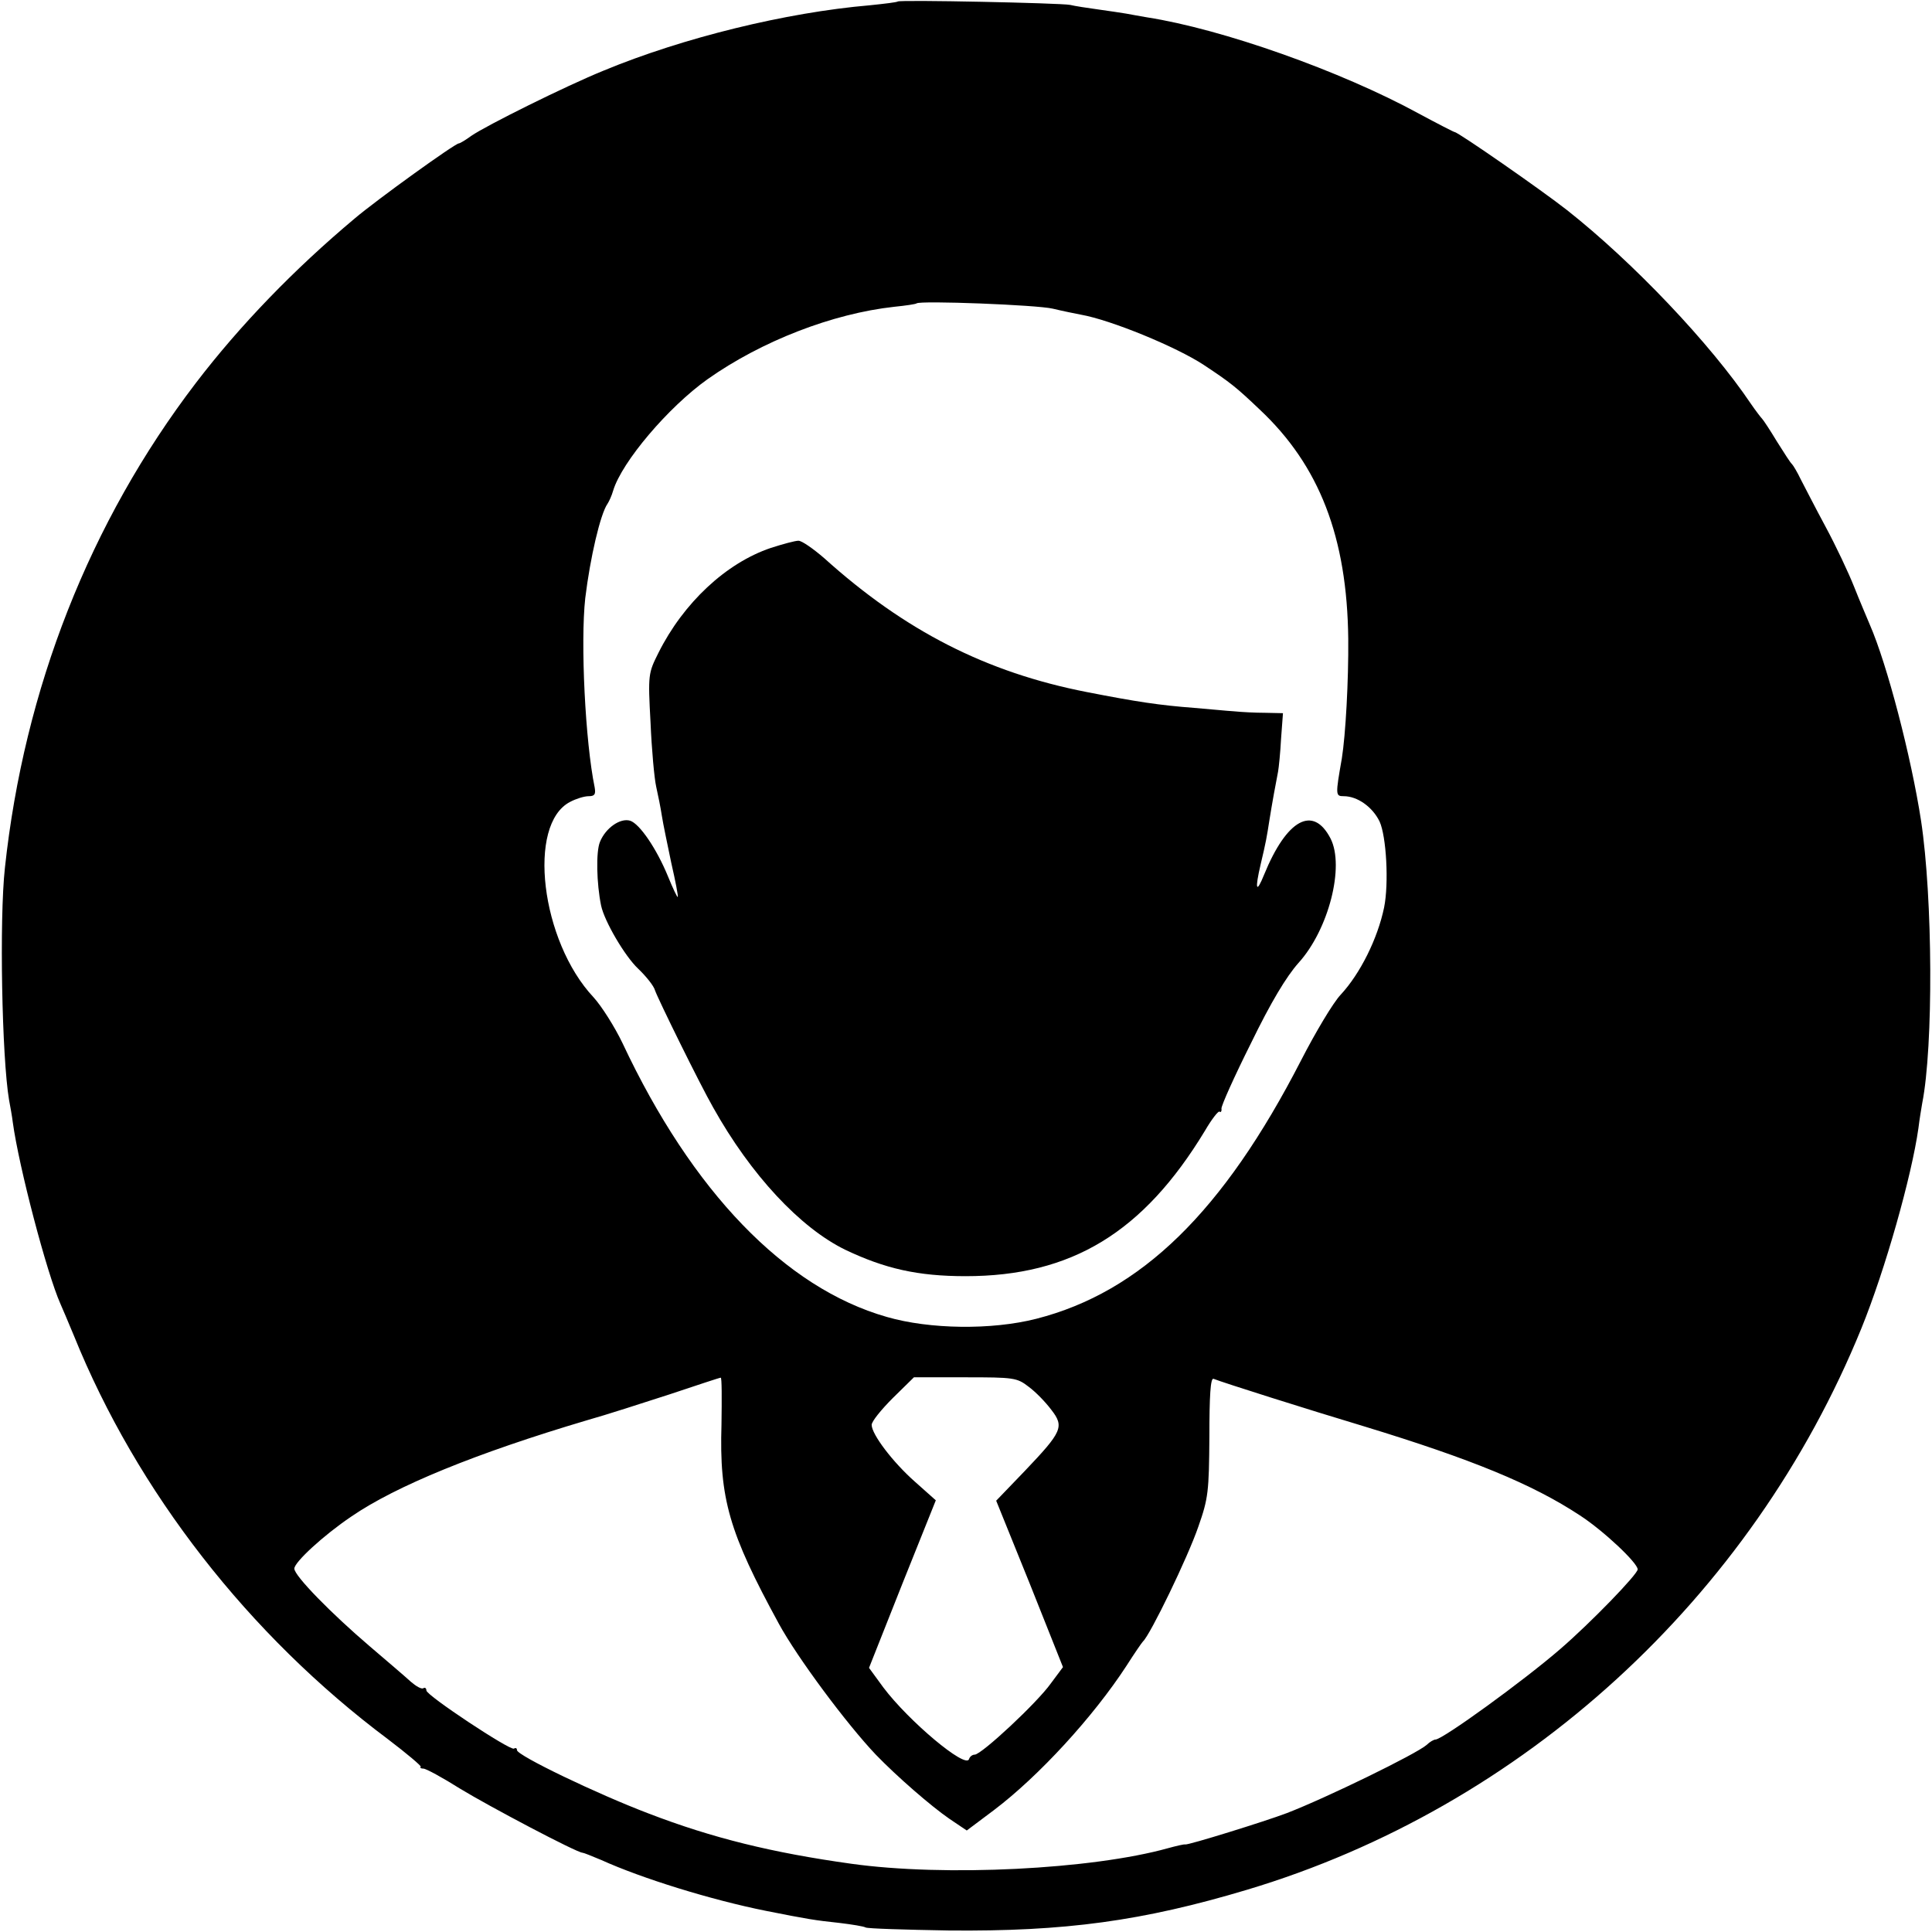
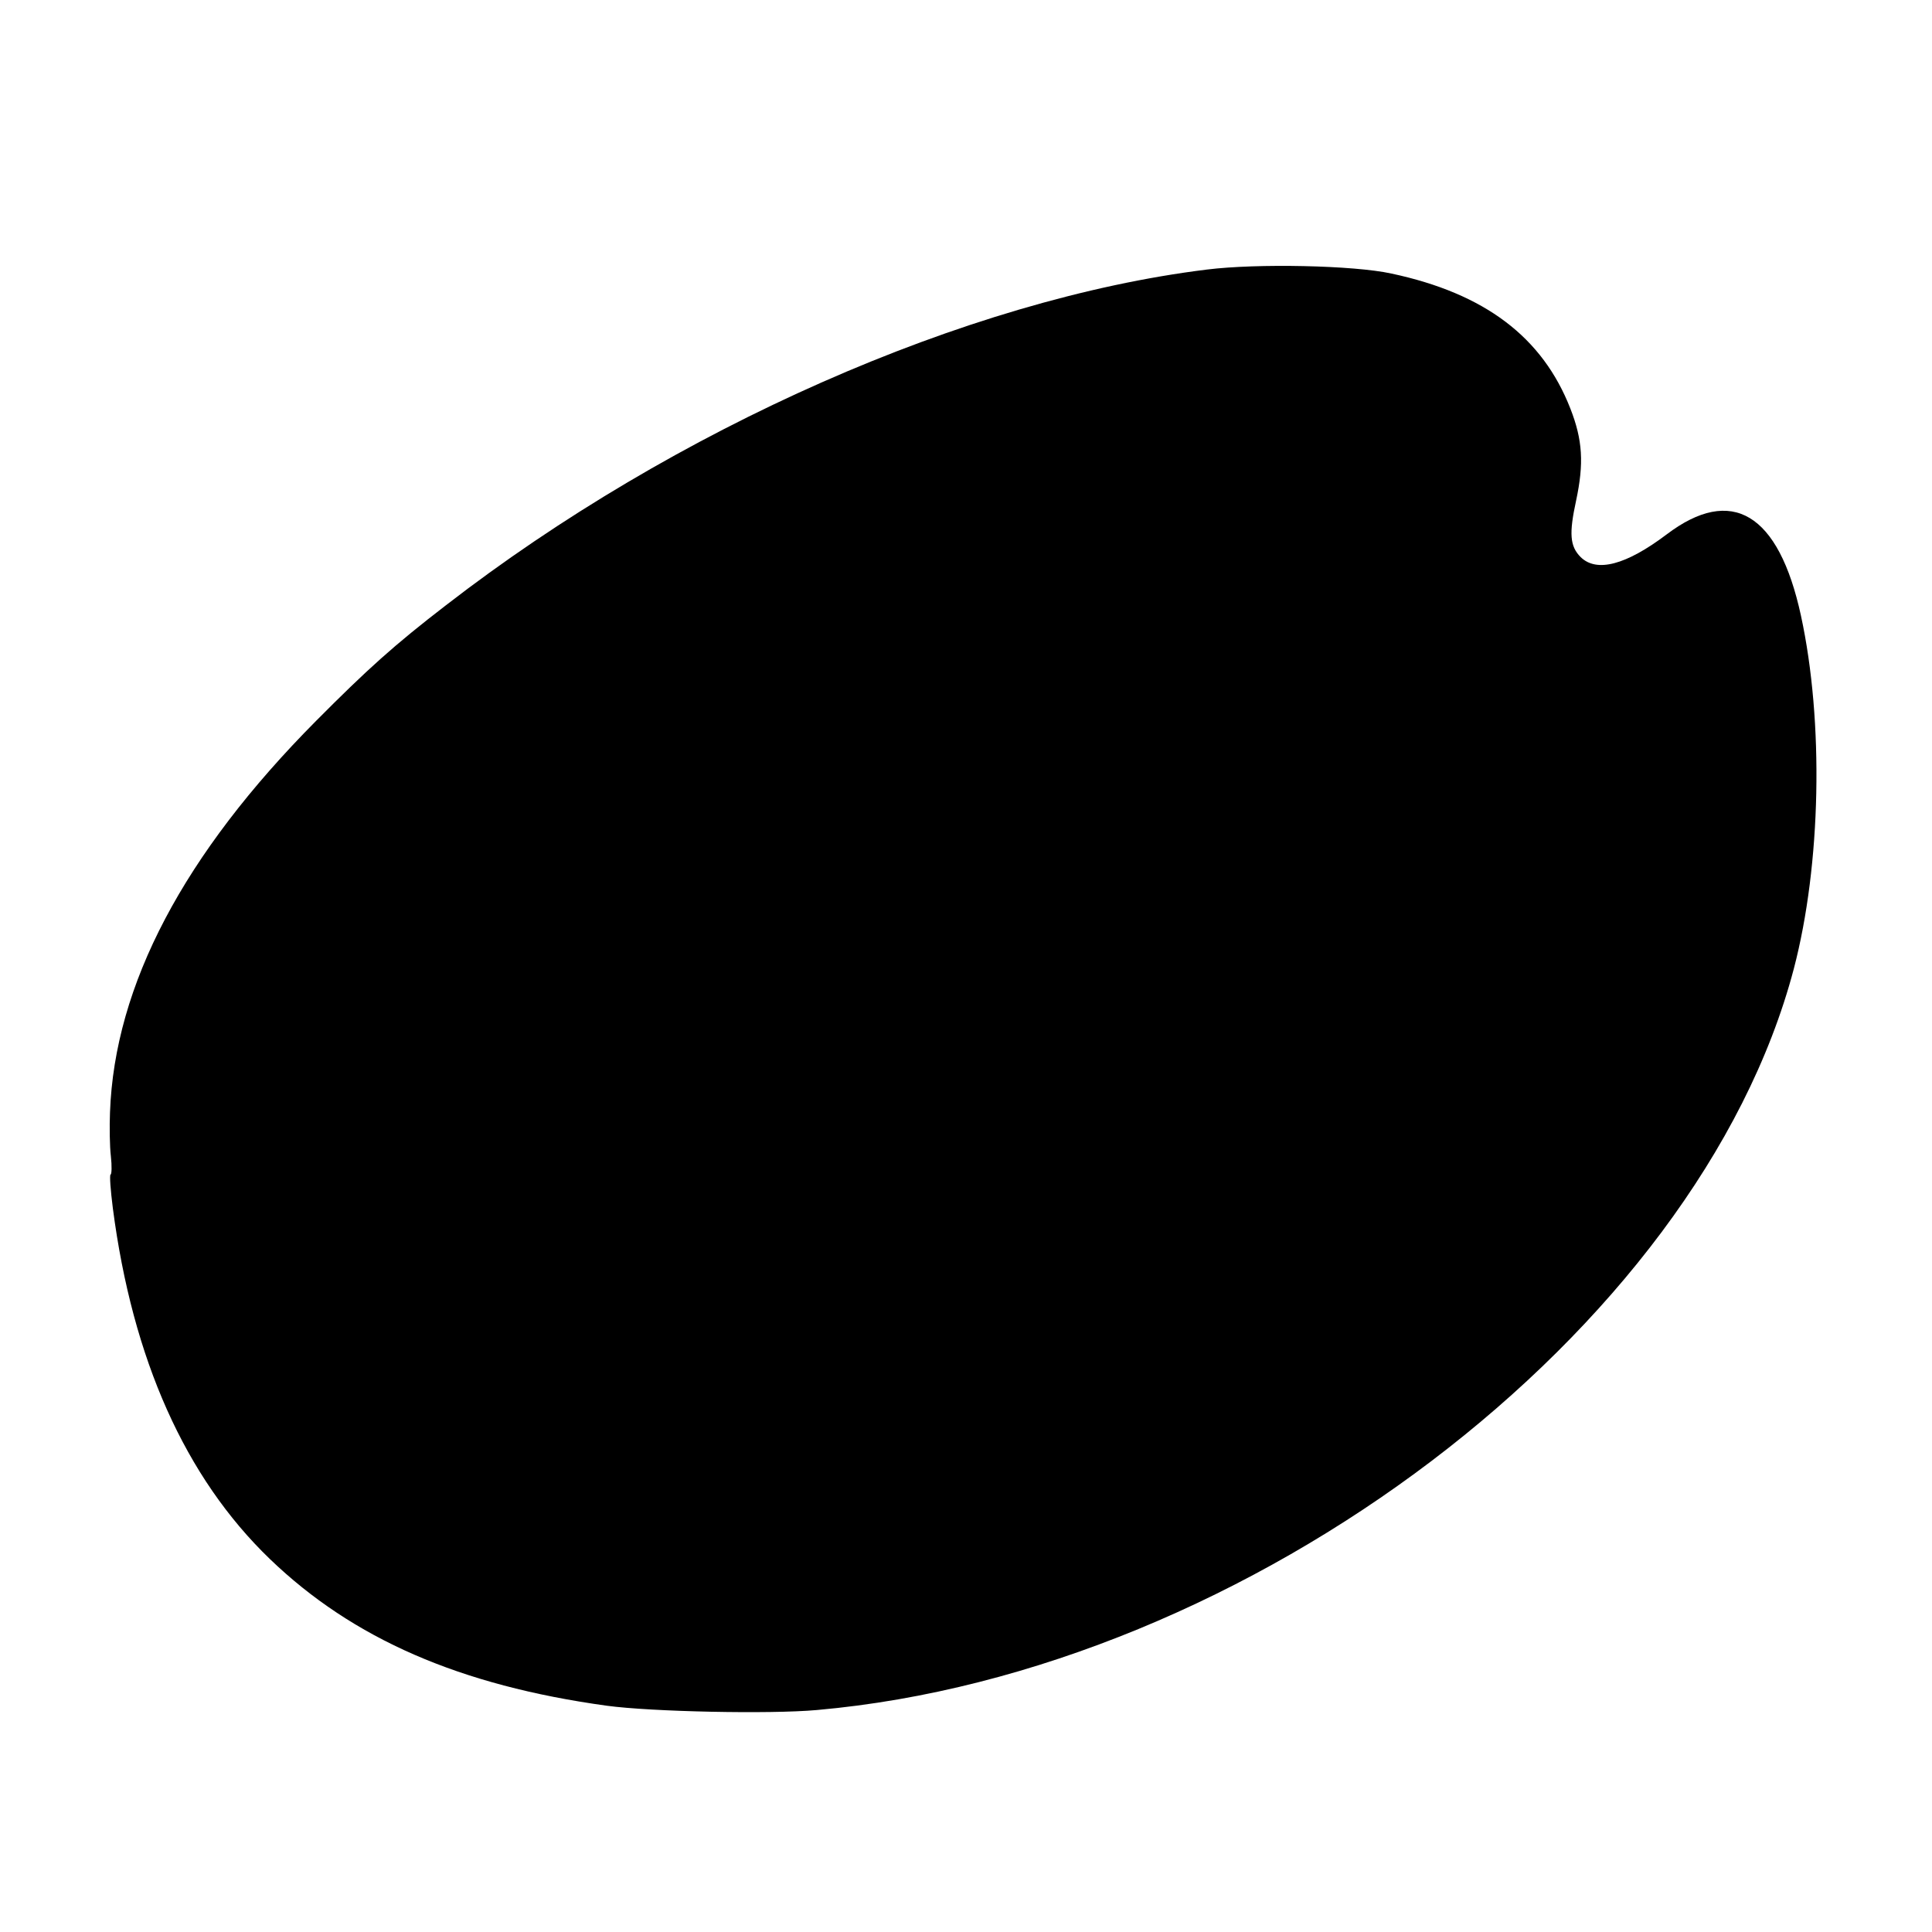
- <svg xmlns="http://www.w3.org/2000/svg" version="1.0" width="512pt" height="512pt" viewBox="0 0 512 512" preserveAspectRatio="xMidYMid meet">
-   <g transform="translate(0,512) scale(0.1,-0.1)" fill="#000000" stroke="none">
-     <path d="M2379 5116 c-2 -2 -35 -6 -74 -10 -222 -19 -495 -86 -705 -173 -101 -41 -312 -146 -351 -173 -15 -11 -30 -20 -33 -20 -10 0 -217 -149 -276 -199 -161 -135 -304 -283 -421 -436 -281 -368 -455 -810 -506 -1285 -15 -136 -8 -503 11 -615 3 -16 8 -43 10 -60 16 -117 90 -399 126 -480 5 -11 21 -49 36 -85 167 -413 463 -793 832 -1069 50 -38 89 -71 87 -73 -3 -3 1 -5 7 -5 7 0 51 -24 97 -53 77 -47 310 -170 325 -170 3 0 25 -9 49 -19 108 -49 292 -106 437 -135 111 -22 129 -25 195 -32 33 -4 64 -9 69 -12 5 -3 104 -6 220 -8 308 -3 514 25 791 108 731 219 1337 773 1628 1488 63 155 133 403 151 530 3 25 8 54 10 66 30 151 28 545 -3 749 -26 169 -90 415 -136 520 -7 17 -26 61 -41 99 -15 38 -49 110 -76 160 -27 50 -56 107 -66 126 -9 19 -20 37 -23 40 -4 3 -21 30 -40 60 -18 30 -36 57 -39 60 -3 3 -17 21 -30 40 -107 159 -312 375 -487 513 -66 52 -289 207 -298 207 -2 0 -45 22 -95 49 -207 113 -521 224 -720 255 -19 3 -44 8 -56 10 -12 2 -45 7 -74 11 -29 4 -62 9 -74 12 -24 5 -452 14 -457 9z m411 -814 c25 -6 59 -13 75 -16 79 -14 252 -85 325 -133 71 -47 86 -59 148 -118 159 -149 232 -339 235 -608 1 -111 -7 -254 -17 -317 -17 -97 -17 -100 5 -100 36 0 76 -28 95 -67 18 -39 25 -164 12 -228 -17 -82 -63 -175 -115 -231 -20 -21 -67 -100 -105 -174 -206 -401 -424 -614 -702 -685 -118 -30 -282 -28 -396 5 -270 77 -516 333 -700 725 -21 44 -56 99 -77 122 -140 149 -177 459 -62 518 15 8 37 15 49 15 16 0 19 5 16 23 -25 121 -38 384 -25 502 13 107 40 223 59 250 4 6 11 21 15 35 23 76 146 221 250 295 143 101 331 174 495 192 30 3 57 7 59 9 9 8 320 -4 361 -14z m-878 -2957 c-6 -197 20 -286 152 -528 49 -90 180 -266 257 -347 57 -59 147 -137 195 -170 l46 -31 72 54 c119 90 263 247 351 382 21 33 41 62 44 65 19 17 119 223 147 305 26 74 28 92 29 238 0 109 3 156 11 153 28 -11 246 -80 399 -126 285 -87 446 -153 572 -236 63 -41 153 -126 153 -143 0 -13 -125 -142 -205 -211 -97 -84 -312 -240 -331 -240 -4 0 -15 -6 -23 -14 -27 -24 -267 -141 -371 -181 -58 -22 -261 -85 -269 -83 -3 1 -24 -4 -46 -10 -201 -56 -591 -76 -840 -41 -208 29 -367 68 -536 133 -137 52 -349 154 -349 168 0 5 -3 7 -8 4 -10 -6 -232 141 -232 154 0 6 -4 9 -8 6 -5 -3 -19 5 -33 17 -13 12 -62 54 -109 94 -102 87 -200 187 -200 206 0 17 77 88 151 138 118 81 331 168 624 255 50 14 149 46 220 69 72 24 132 44 135 44 3 1 3 -55 2 -124z m814 100 c19 -14 45 -41 60 -61 35 -45 29 -58 -70 -162 l-76 -79 89 -220 88 -221 -32 -43 c-36 -51 -184 -189 -202 -189 -6 0 -13 -5 -15 -12 -9 -26 -160 101 -227 190 l-38 52 88 222 89 222 -55 49 c-59 52 -115 126 -115 151 0 9 25 40 56 71 l56 55 136 0 c129 0 137 -1 168 -25z" />
-     <path d="M2043 3668 c-119 -40 -232 -146 -298 -278 -27 -54 -28 -57 -21 -185 3 -71 10 -148 15 -170 5 -22 12 -57 15 -77 3 -20 15 -77 25 -125 11 -48 19 -89 17 -90 -1 -2 -13 23 -26 55 -30 73 -75 139 -100 147 -26 8 -65 -19 -80 -56 -11 -26 -9 -111 3 -169 9 -42 63 -134 98 -167 21 -20 42 -46 45 -58 8 -23 119 -249 154 -310 100 -179 231 -319 350 -377 105 -50 192 -70 319 -70 281 0 471 116 634 385 18 31 36 54 39 51 3 -3 6 1 5 8 -1 7 34 85 78 173 53 109 94 177 126 213 80 88 123 256 85 330 -46 89 -116 51 -176 -96 -21 -52 -25 -40 -9 28 14 59 16 71 23 116 7 44 17 99 23 129 2 11 6 50 8 88 l5 67 -47 1 c-27 0 -64 2 -83 4 -19 1 -67 6 -105 9 -92 7 -152 16 -285 42 -266 52 -482 162 -696 355 -29 25 -59 46 -68 46 -9 0 -42 -9 -73 -19z" />
+ <svg xmlns="http://www.w3.org/2000/svg" version="1.0" width="678pt" height="678pt" viewBox="0 0 678 678" preserveAspectRatio="xMidYMid meet">
+   <g transform="translate(0,678) scale(0.1,-0.1)" fill="#000000" stroke="none">
+     <path d="M4235 5834 c-842 -104 -1869 -558 -2670 -1178 -182 -140 -276 -225 -455 -405 -465 -468 -708 -928 -724 -1375 -2 -50 -1 -119 3 -153 4 -35 3 -64 -1 -65 -4 -2 0 -55 8 -118 69 -530 254 -945 551 -1231 291 -280 667 -444 1183 -515 155 -21 571 -30 737 -15 1516 134 3093 1330 3428 2601 96 366 106 867 25 1240 -78 359 -243 458 -472 284 -142 -107 -245 -134 -301 -79 -38 38 -41 83 -16 198 28 131 23 213 -20 323 -98 251 -300 404 -628 474 -132 29 -472 36 -648 14z" />
  </g>
</svg>
